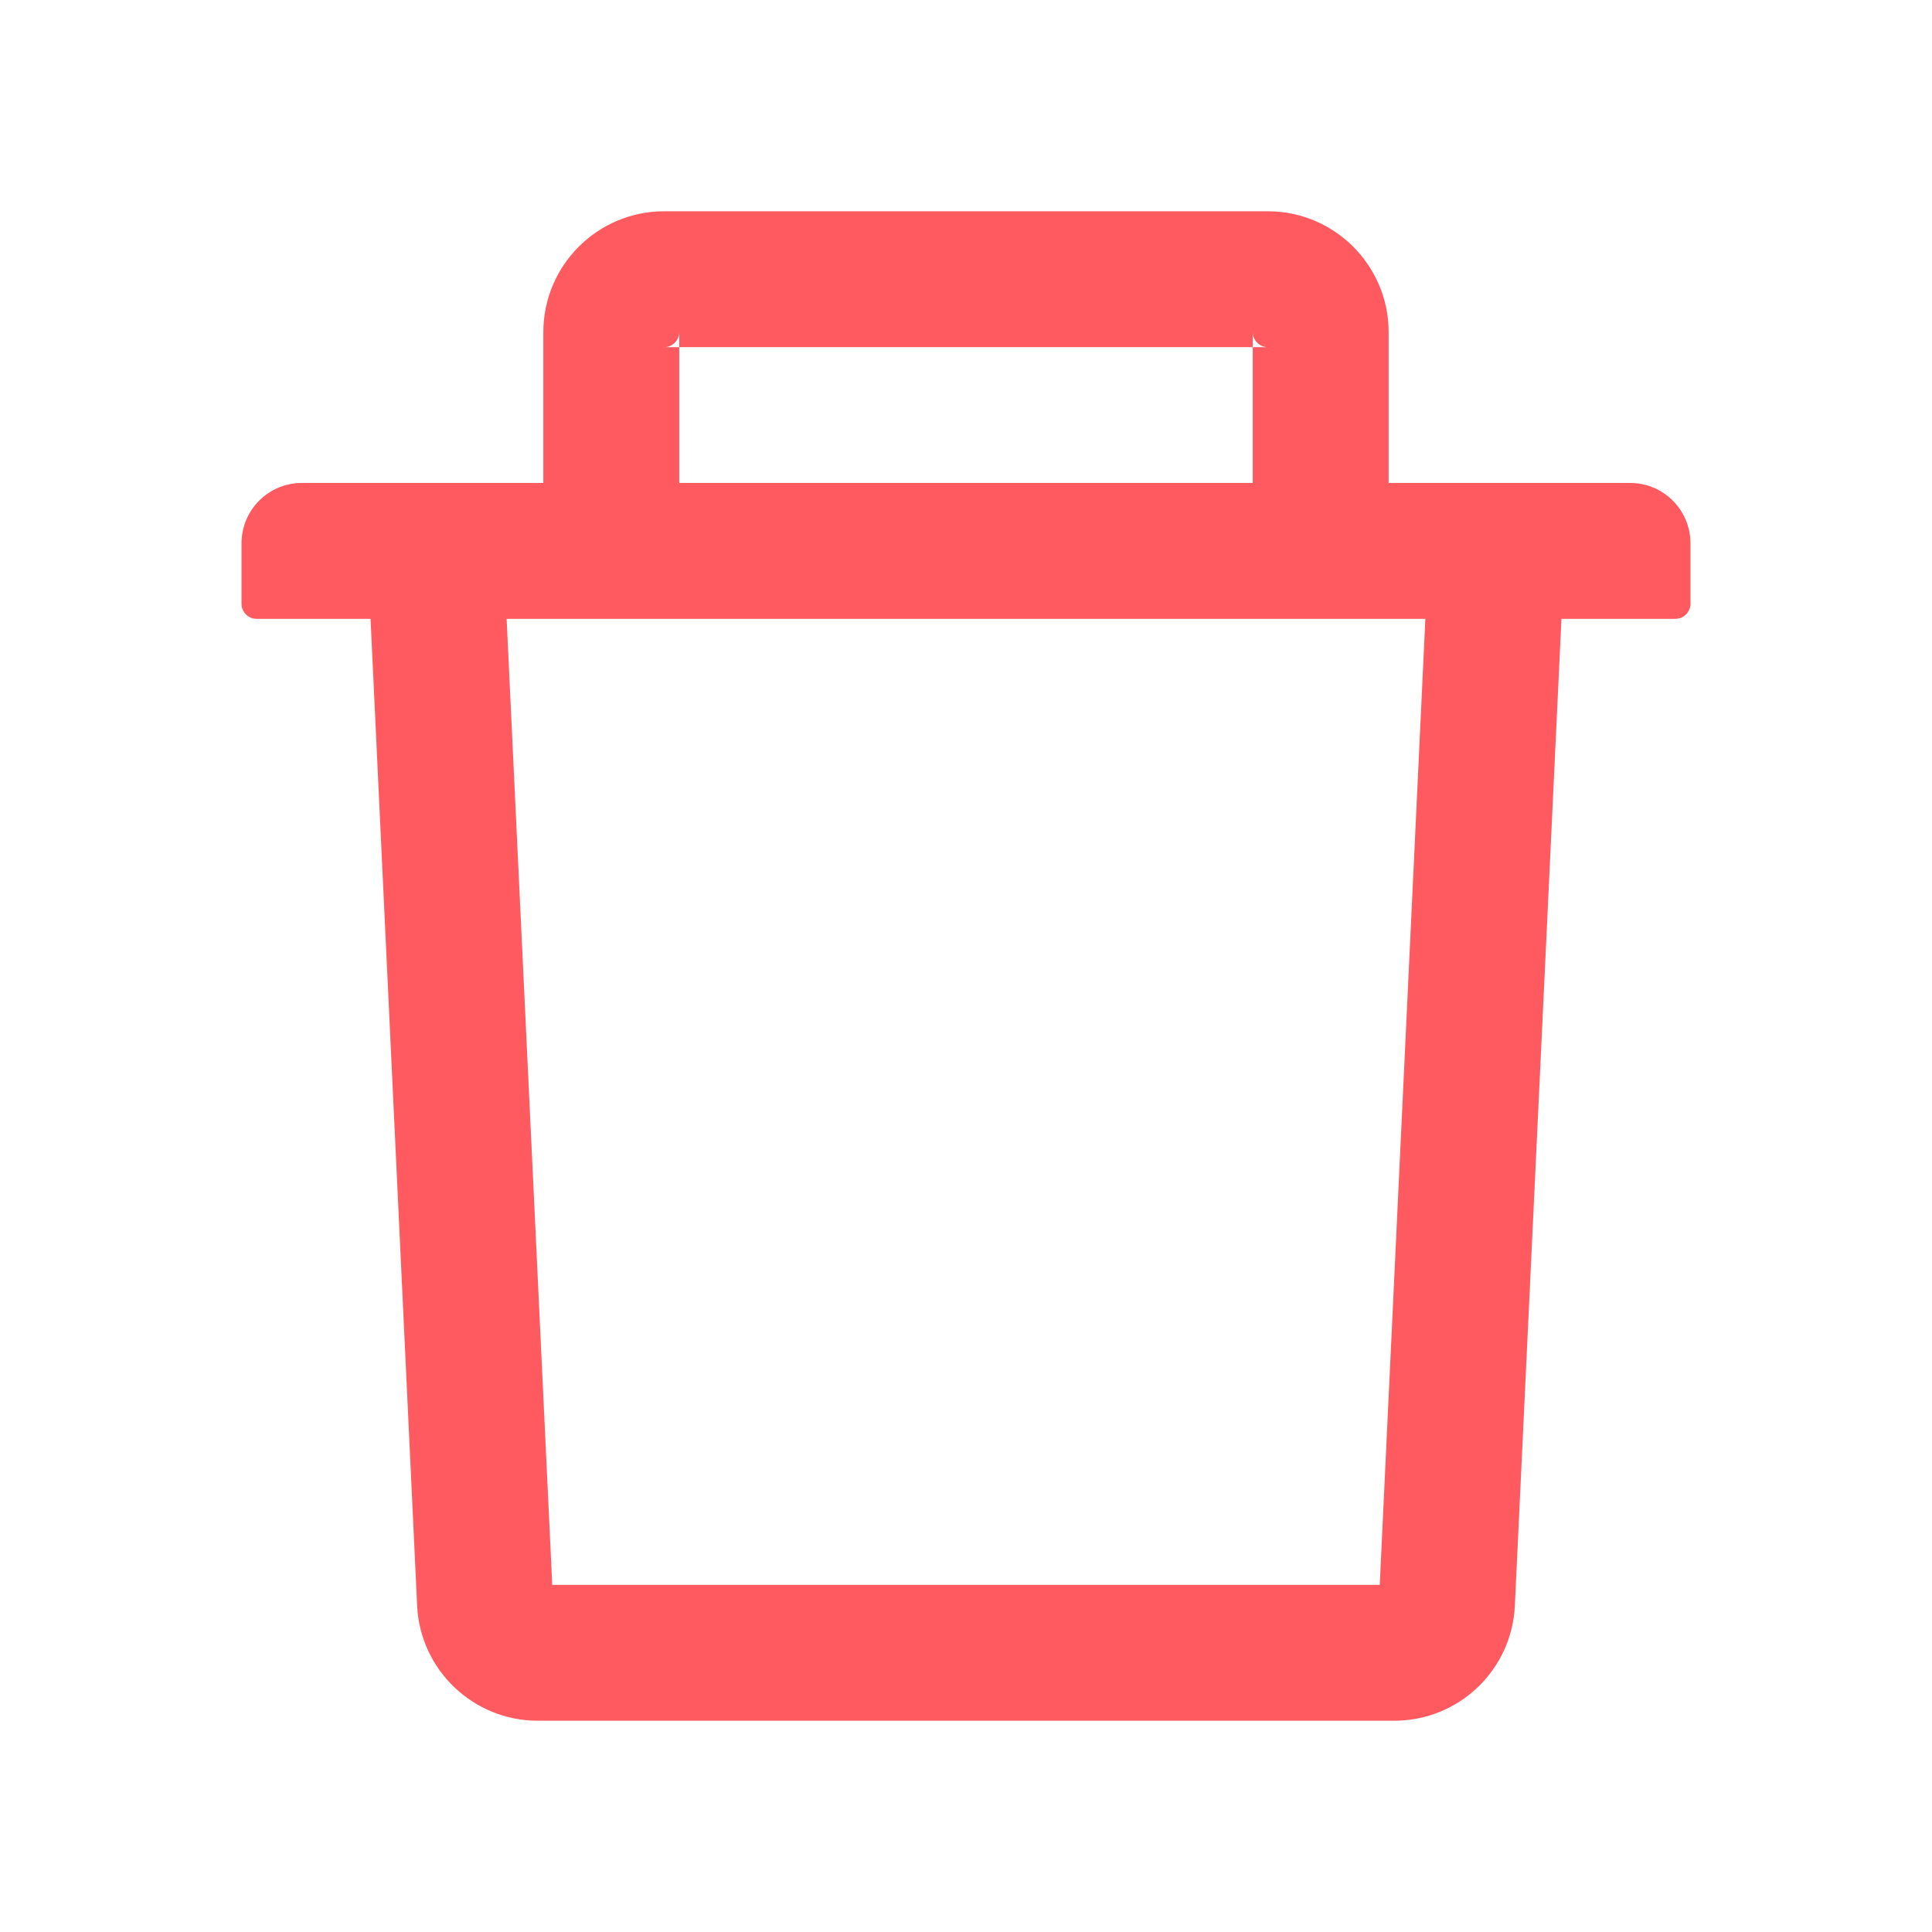
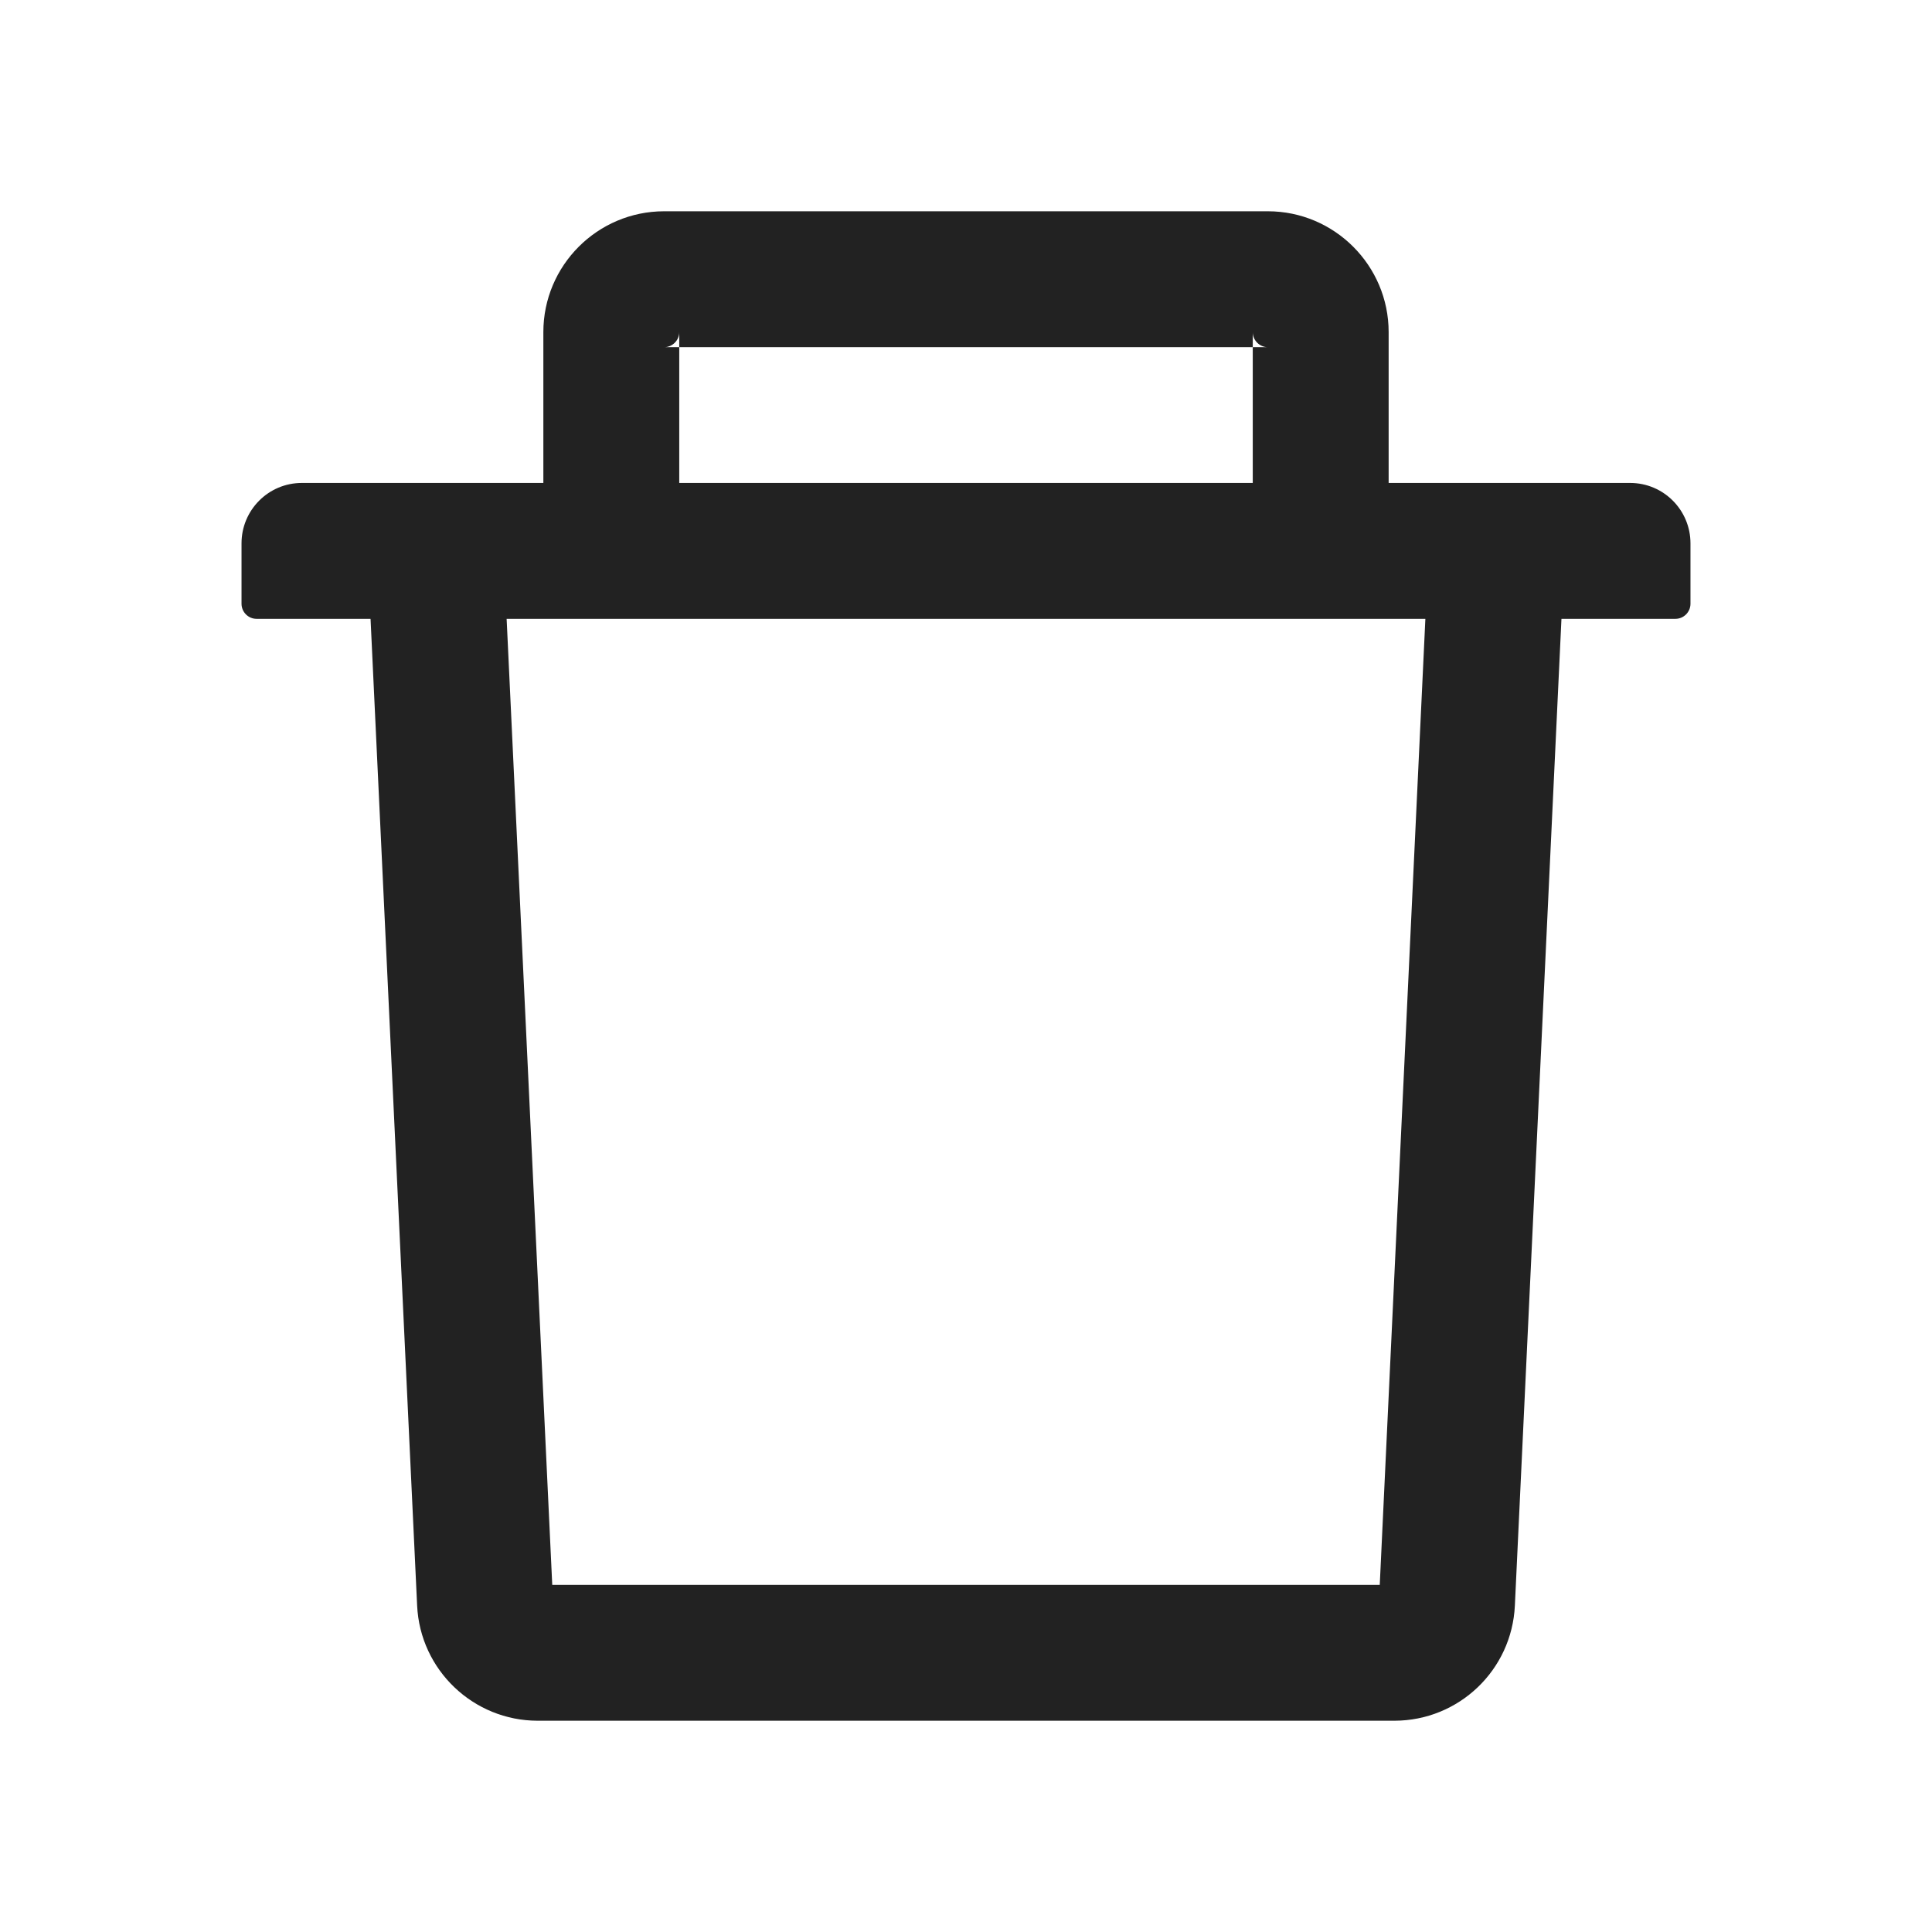
<svg xmlns="http://www.w3.org/2000/svg" preserveAspectRatio="none" overflow="visible" style="display: block;" width="19.99" height="19.99" viewBox="0 0 19.99 19.99" fill="none">
  <g id="ant-design:delete-outlined">
-     <path id="Vector" d="M7.028 3.592H6.872C6.957 3.592 7.028 3.522 7.028 3.436V3.592ZM7.028 3.592H12.962V3.436C12.962 3.522 13.033 3.592 13.118 3.592H12.962V4.997H14.368V3.436C14.368 2.747 13.807 2.186 13.118 2.186H6.872C6.182 2.186 5.622 2.747 5.622 3.436V4.997H7.028V3.592ZM16.867 4.997H3.123C2.778 4.997 2.499 5.277 2.499 5.622V6.247C2.499 6.333 2.569 6.403 2.655 6.403H3.834L4.316 16.613C4.347 17.279 4.898 17.804 5.564 17.804H14.426C15.094 17.804 15.643 17.28 15.674 16.613L16.156 6.403H17.335C17.421 6.403 17.491 6.333 17.491 6.247V5.622C17.491 5.277 17.212 4.997 16.867 4.997ZM14.276 16.398H5.714L5.242 6.403H14.748L14.276 16.398Z" fill="#FF5A5F" />
+     <path id="Vector" d="M7.028 3.592H6.872C6.957 3.592 7.028 3.522 7.028 3.436V3.592ZM7.028 3.592H12.962V3.436C12.962 3.522 13.033 3.592 13.118 3.592H12.962V4.997H14.368V3.436C14.368 2.747 13.807 2.186 13.118 2.186H6.872C6.182 2.186 5.622 2.747 5.622 3.436V4.997H7.028V3.592ZM16.867 4.997H3.123C2.778 4.997 2.499 5.277 2.499 5.622V6.247C2.499 6.333 2.569 6.403 2.655 6.403H3.834L4.316 16.613C4.347 17.279 4.898 17.804 5.564 17.804H14.426C15.094 17.804 15.643 17.28 15.674 16.613L16.156 6.403H17.335C17.421 6.403 17.491 6.333 17.491 6.247V5.622C17.491 5.277 17.212 4.997 16.867 4.997ZM14.276 16.398H5.714L5.242 6.403H14.748L14.276 16.398Z" fill="#222222" />
  </g>
</svg>
